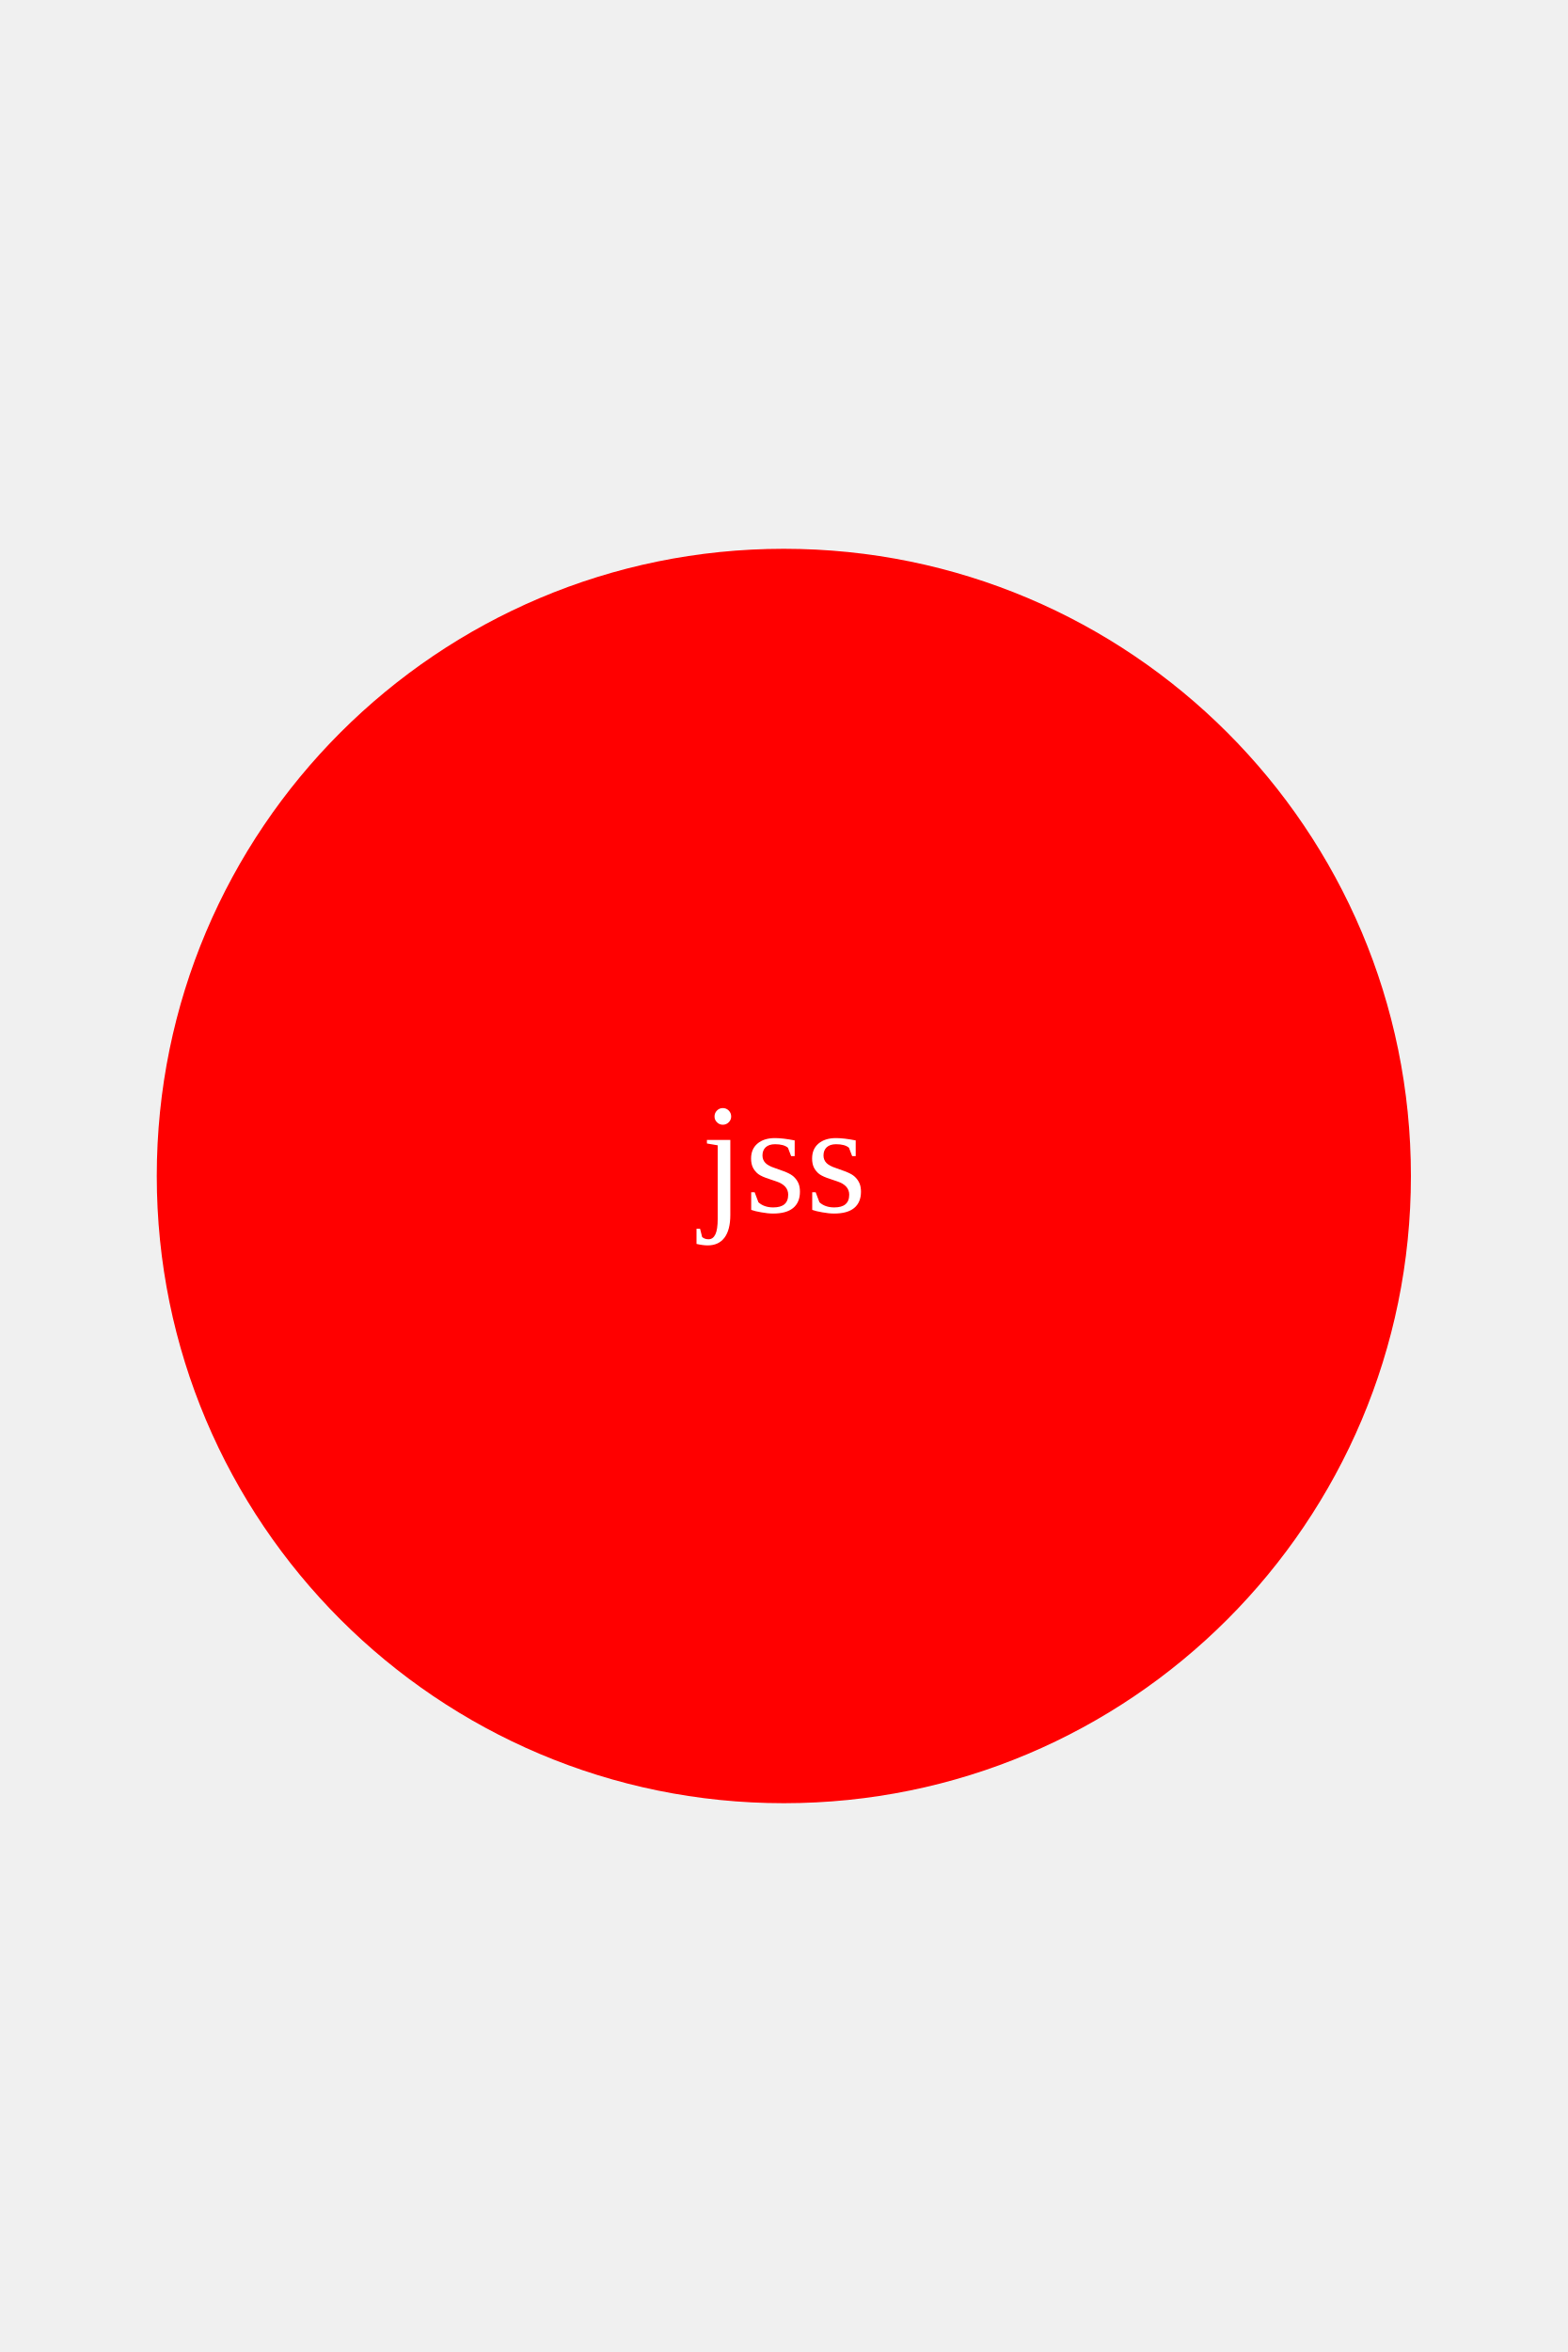
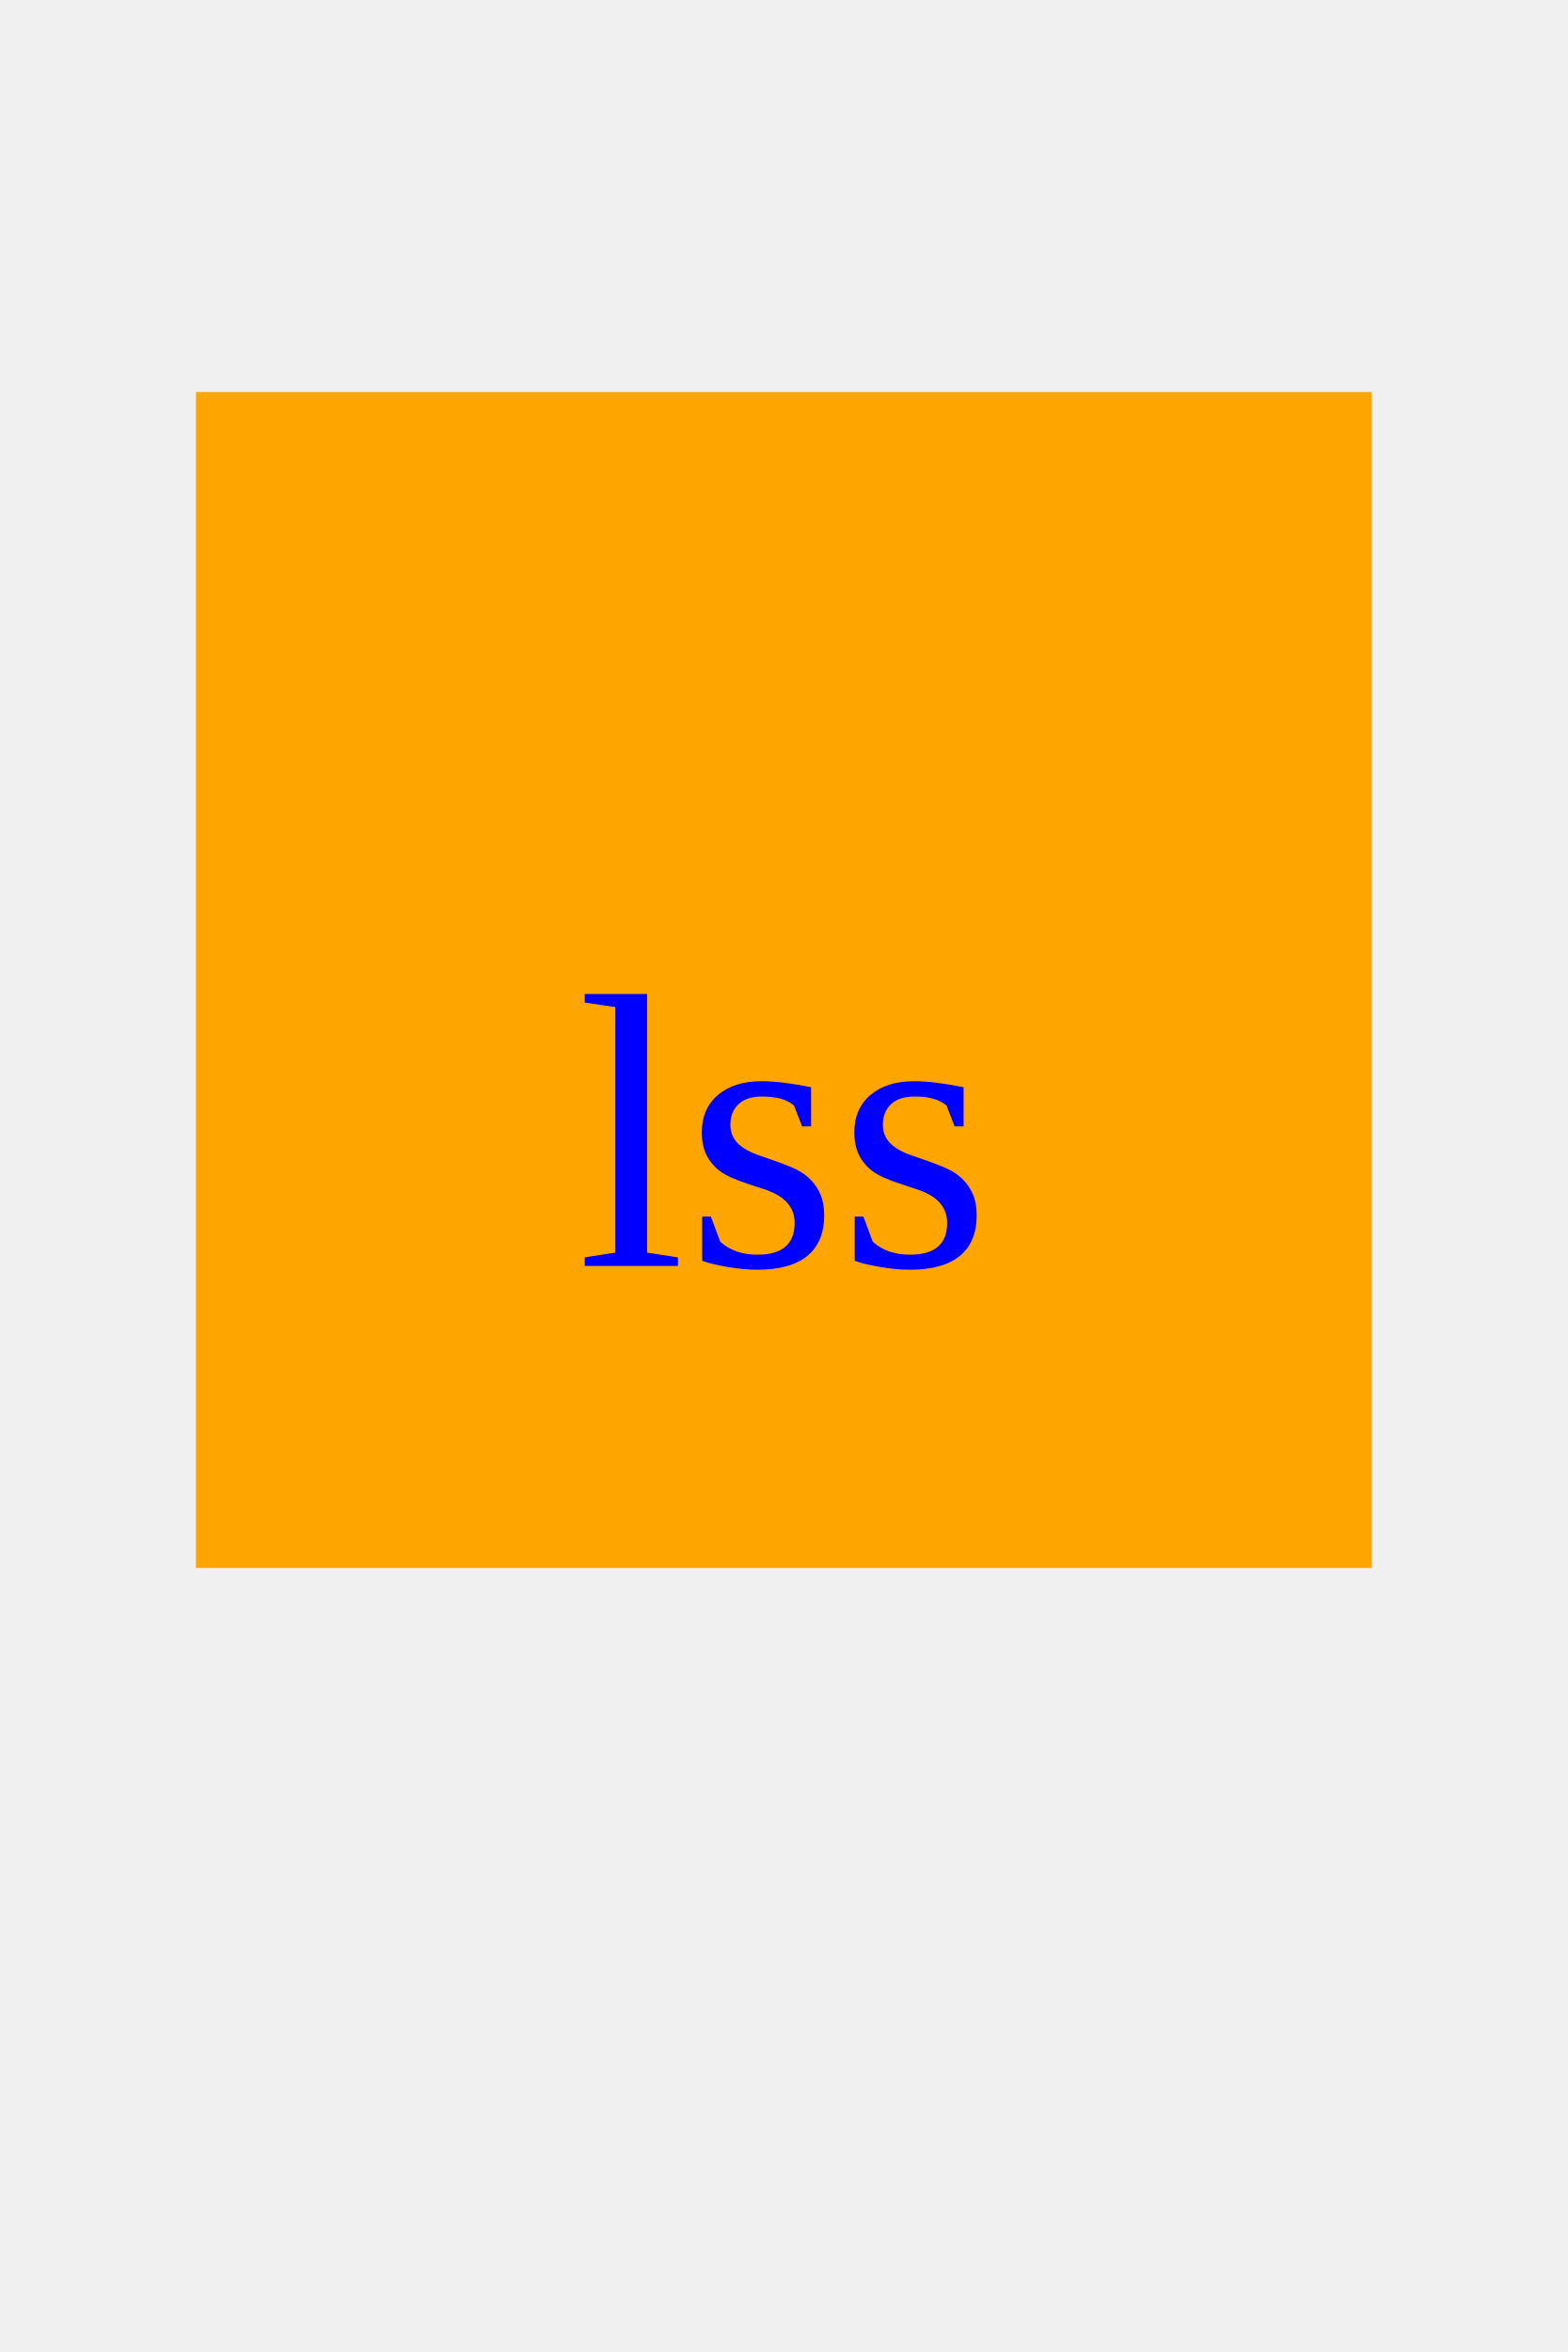
<svg xmlns="http://www.w3.org/2000/svg" width="200" height="300">
-   <circle cx="100" cy="150" r="80" fill="red" />
-   <text x="50%" y="50%" dominant-baseline="middle" text-anchor="middle" font-size="20" fill="white">jss</text>
+   <rect x="25" y="50" width="150" height="150" fill="orange" />
+   <text x="50%" y="50%" dominant-baseline="middle" text-anchor="middle" font-size="50" fill="blue">lss</text>
</svg>
